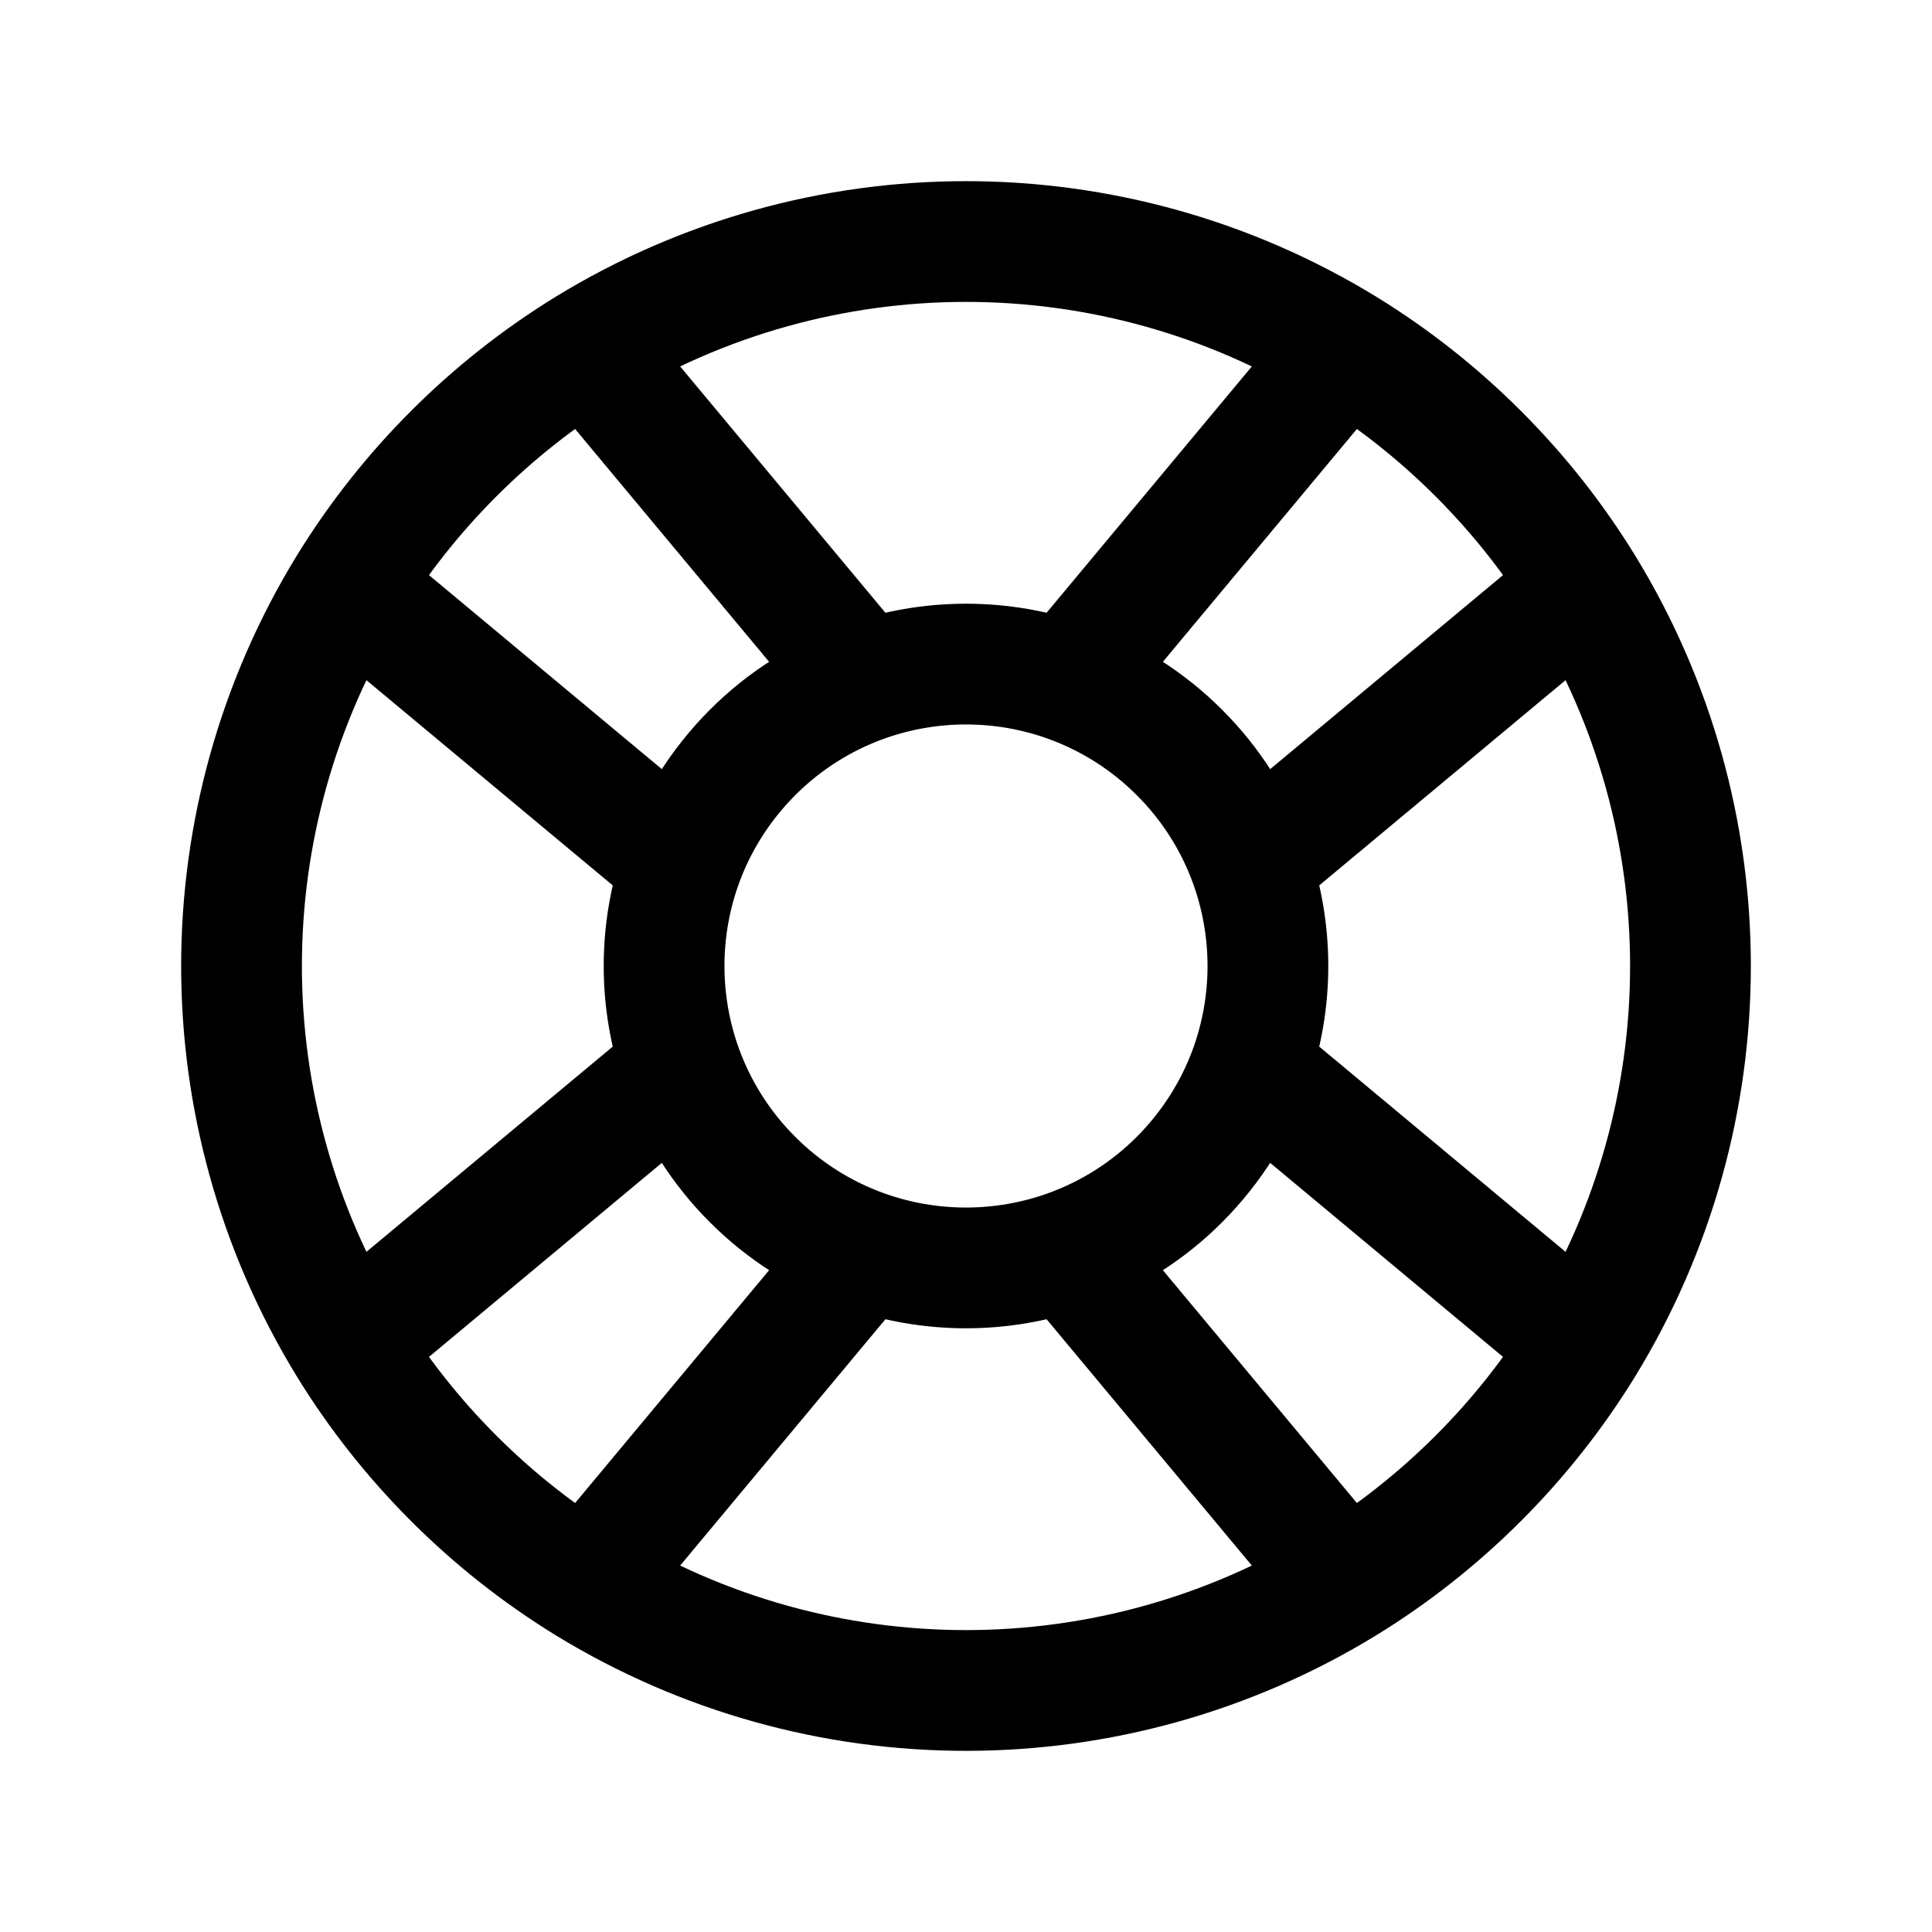
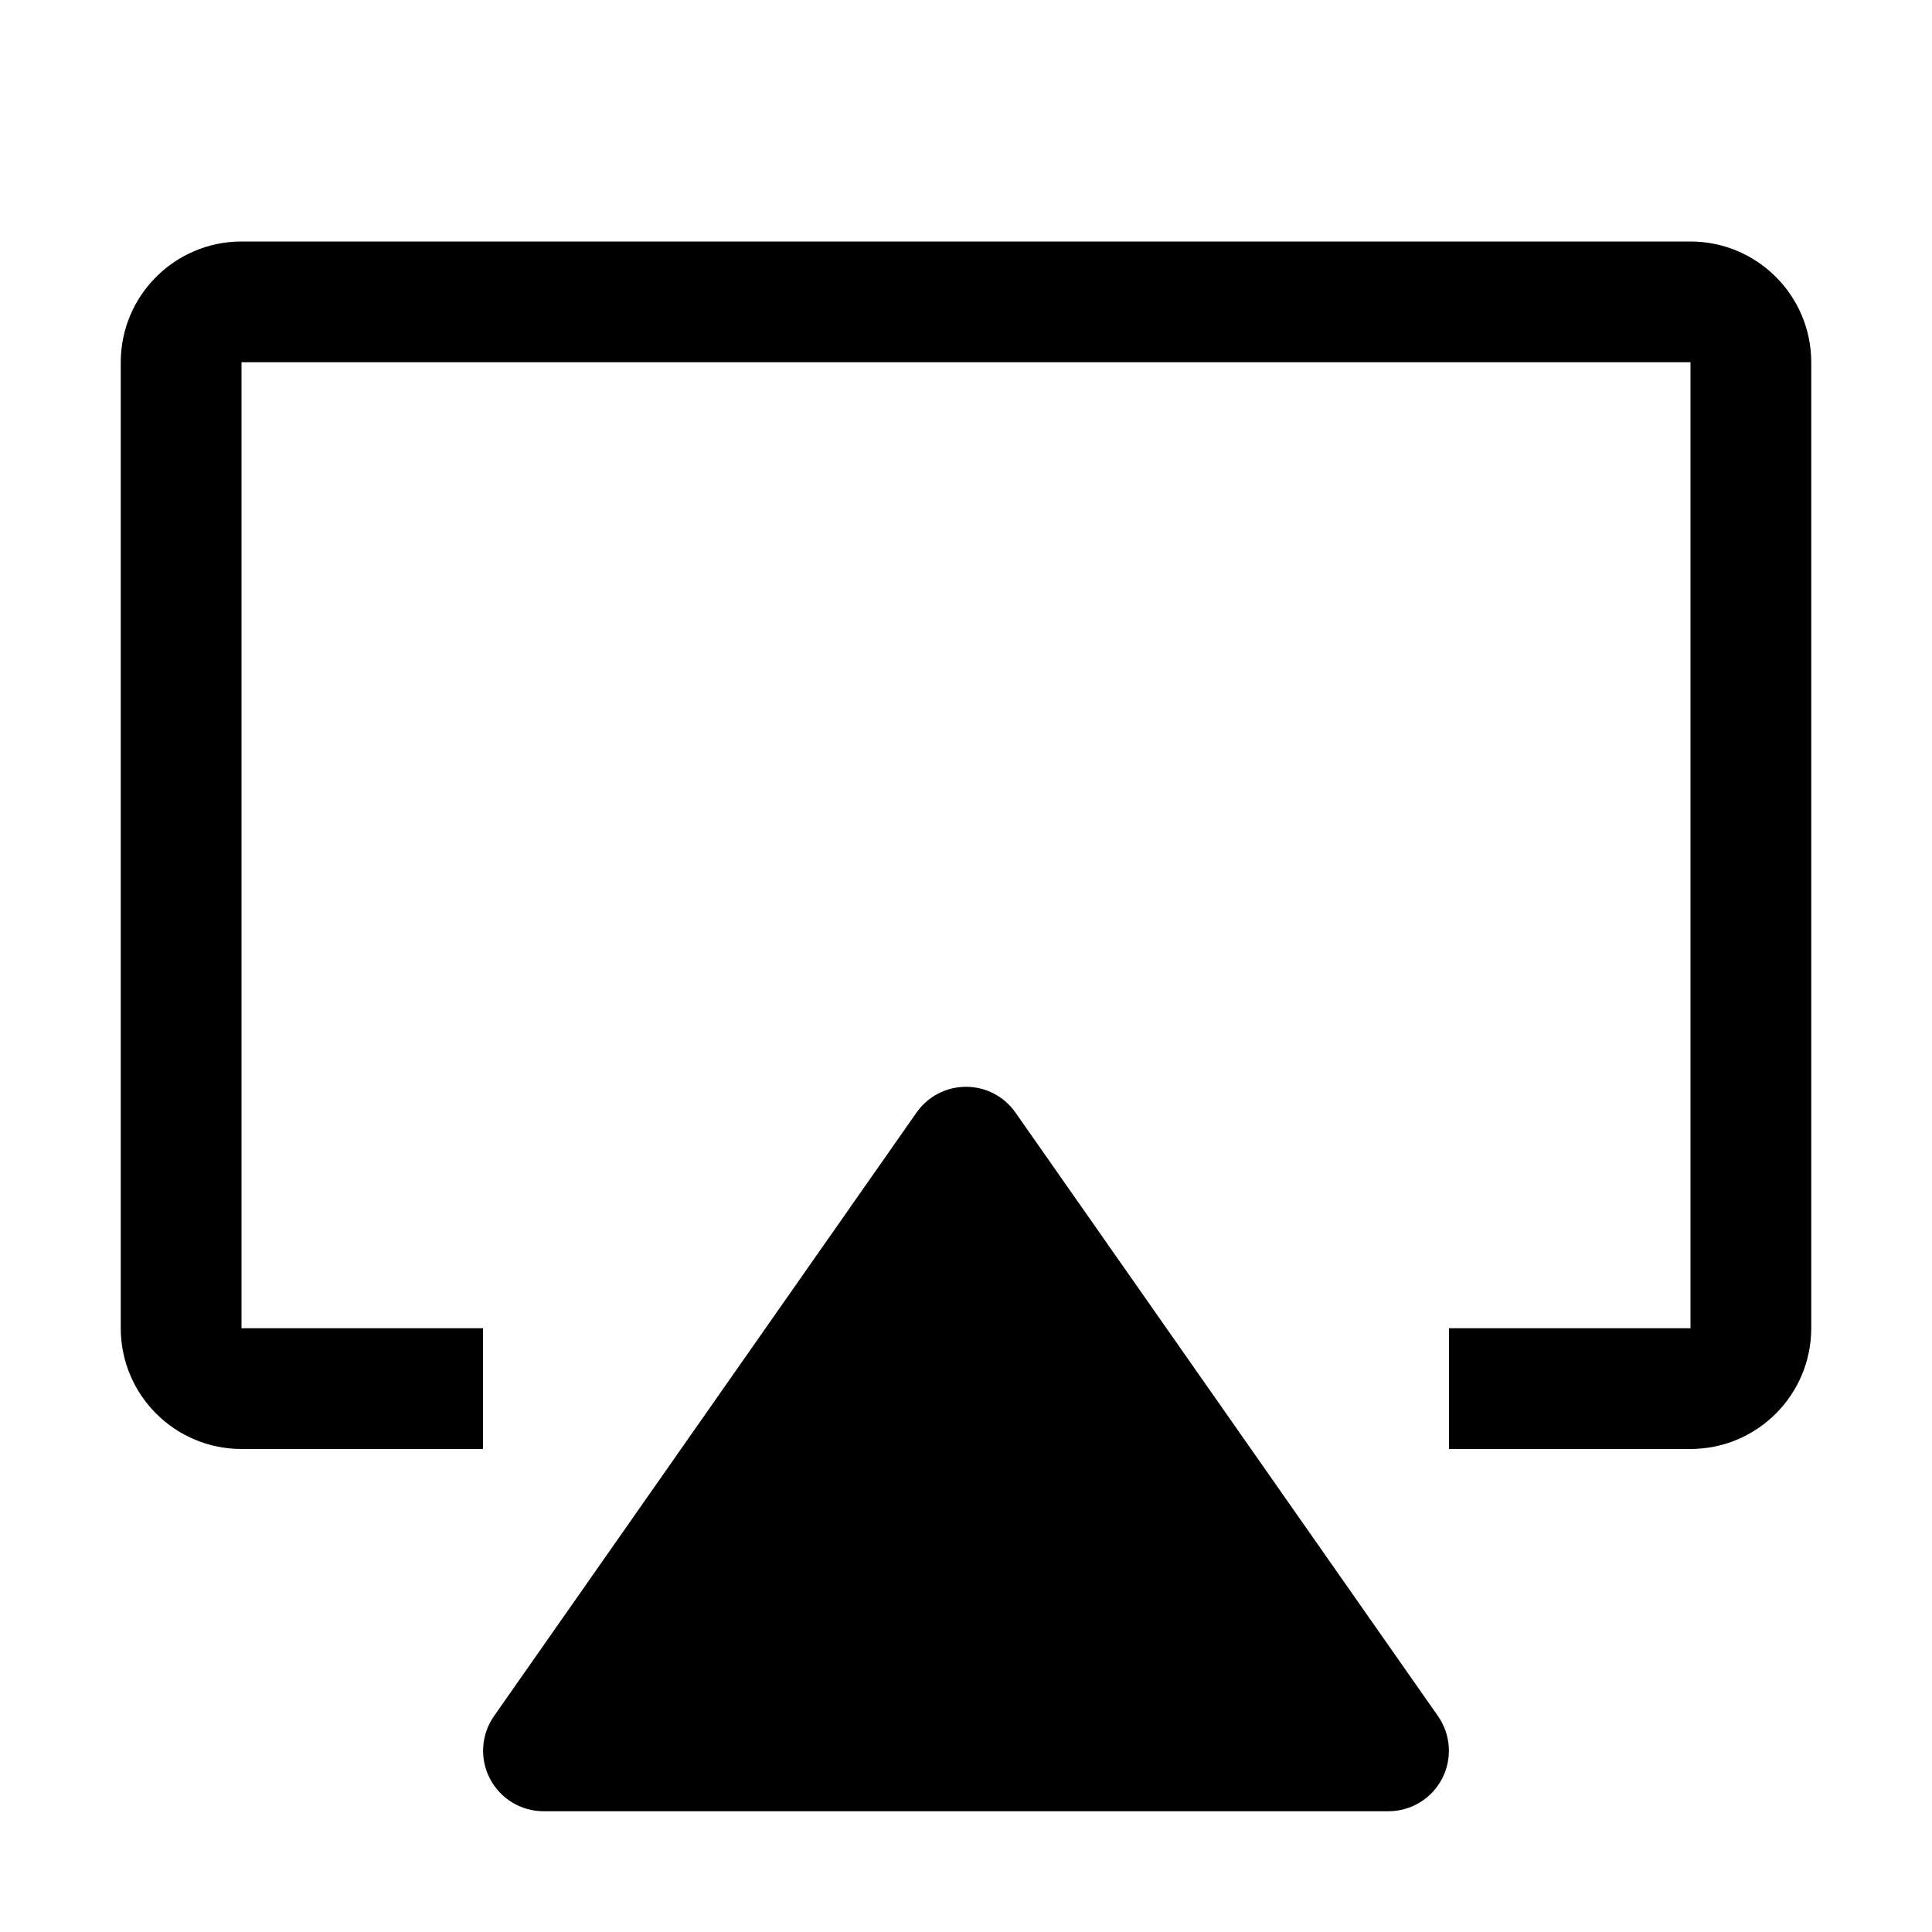
- <svg xmlns="http://www.w3.org/2000/svg" width="200" height="200" viewBox="0 0 24 24" fill="none" stroke="#000000" stroke-width="1.5" stroke-linecap="round" stroke-linejoin="round" role="img" aria-label="Q+7LkMK05">
-   <path d="M16.712 4.33a9.027 9.027 0 0 1 1.652 1.306c.51.51.944 1.064 1.306 1.652M16.712 4.33l-3.448 4.138m3.448-4.138a9.014 9.014 0 0 0-9.424 0M19.67 7.288l-4.138 3.448m4.138-3.448a9.014 9.014 0 0 1 0 9.424m-4.138-5.976a3.736 3.736 0 0 0-.88-1.388 3.737 3.737 0 0 0-1.388-.88m2.268 2.268a3.765 3.765 0 0 1 0 2.528m-2.268-4.796a3.765 3.765 0 0 0-2.528 0m4.796 4.796c-.181.506-.475.982-.88 1.388a3.736 3.736 0 0 1-1.388.88m2.268-2.268 4.138 3.448m0 0a9.027 9.027 0 0 1-1.306 1.652c-.51.51-1.064.944-1.652 1.306m0 0-3.448-4.138m3.448 4.138a9.014 9.014 0 0 1-9.424 0m5.976-4.138a3.765 3.765 0 0 1-2.528 0m0 0a3.736 3.736 0 0 1-1.388-.88 3.737 3.737 0 0 1-.88-1.388m2.268 2.268L7.288 19.67m0 0a9.024 9.024 0 0 1-1.652-1.306 9.027 9.027 0 0 1-1.306-1.652m0 0 4.138-3.448M4.33 16.712a9.014 9.014 0 0 1 0-9.424m4.138 5.976a3.765 3.765 0 0 1 0-2.528m0 0c.181-.506.475-.982.88-1.388a3.736 3.736 0 0 1 1.388-.88m-2.268 2.268L4.33 7.288m6.406 1.18L7.288 4.33m0 0a9.024 9.024 0 0 0-1.652 1.306A9.025 9.025 0 0 0 4.33 7.288" />
+ <svg xmlns="http://www.w3.org/2000/svg" width="200" height="200" viewBox="0 0 32 32" role="img" aria-label="Hashcod">
+   <path fill="#000000" d="M22.996 30H9.004a1.002 1.002 0 0 1-.821-1.577l6.998-9.996a1 1 0 0 1 1.638 0l6.998 9.996a1.002 1.002 0 0 1-.82 1.577Z" />
+   <path fill="#000000" d="M28 24h-4v-2h4V6H4v16h4v2H4a2.002 2.002 0 0 1-2-2V6a2.002 2.002 0 0 1 2-2h24a2.002 2.002 0 0 1 2 2v16a2.002 2.002 0 0 1-2 2Z" />
</svg>
